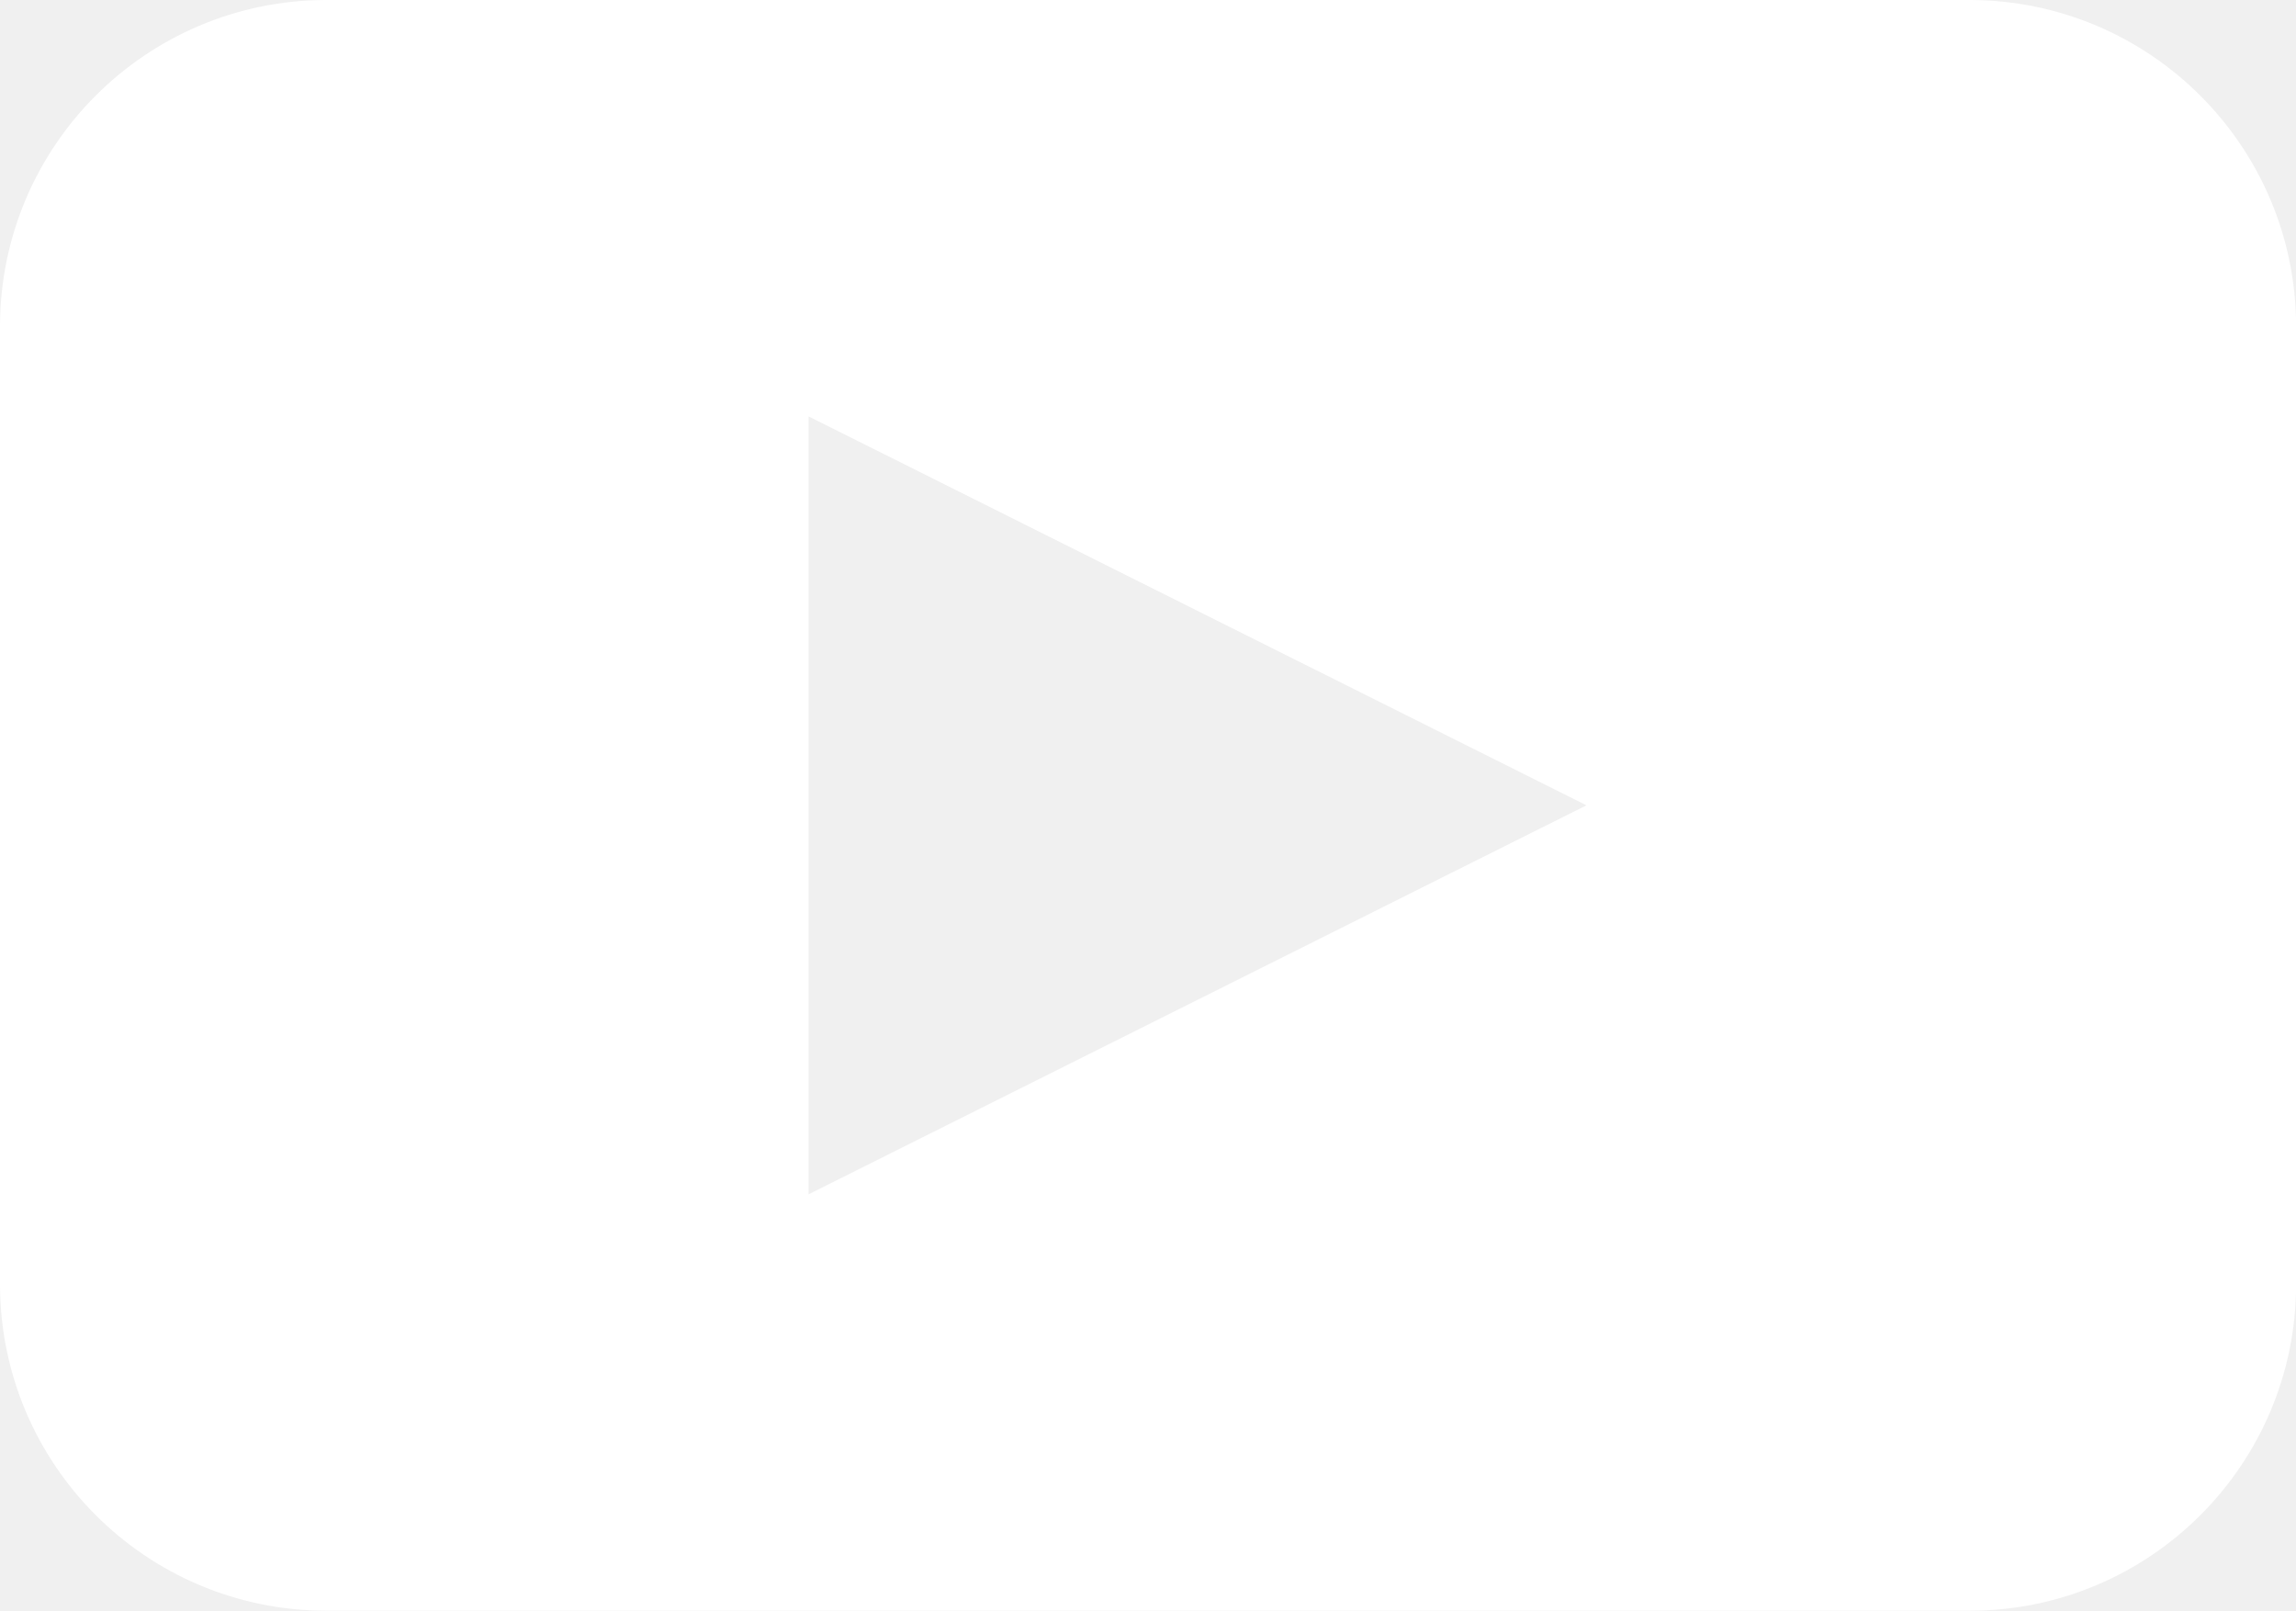
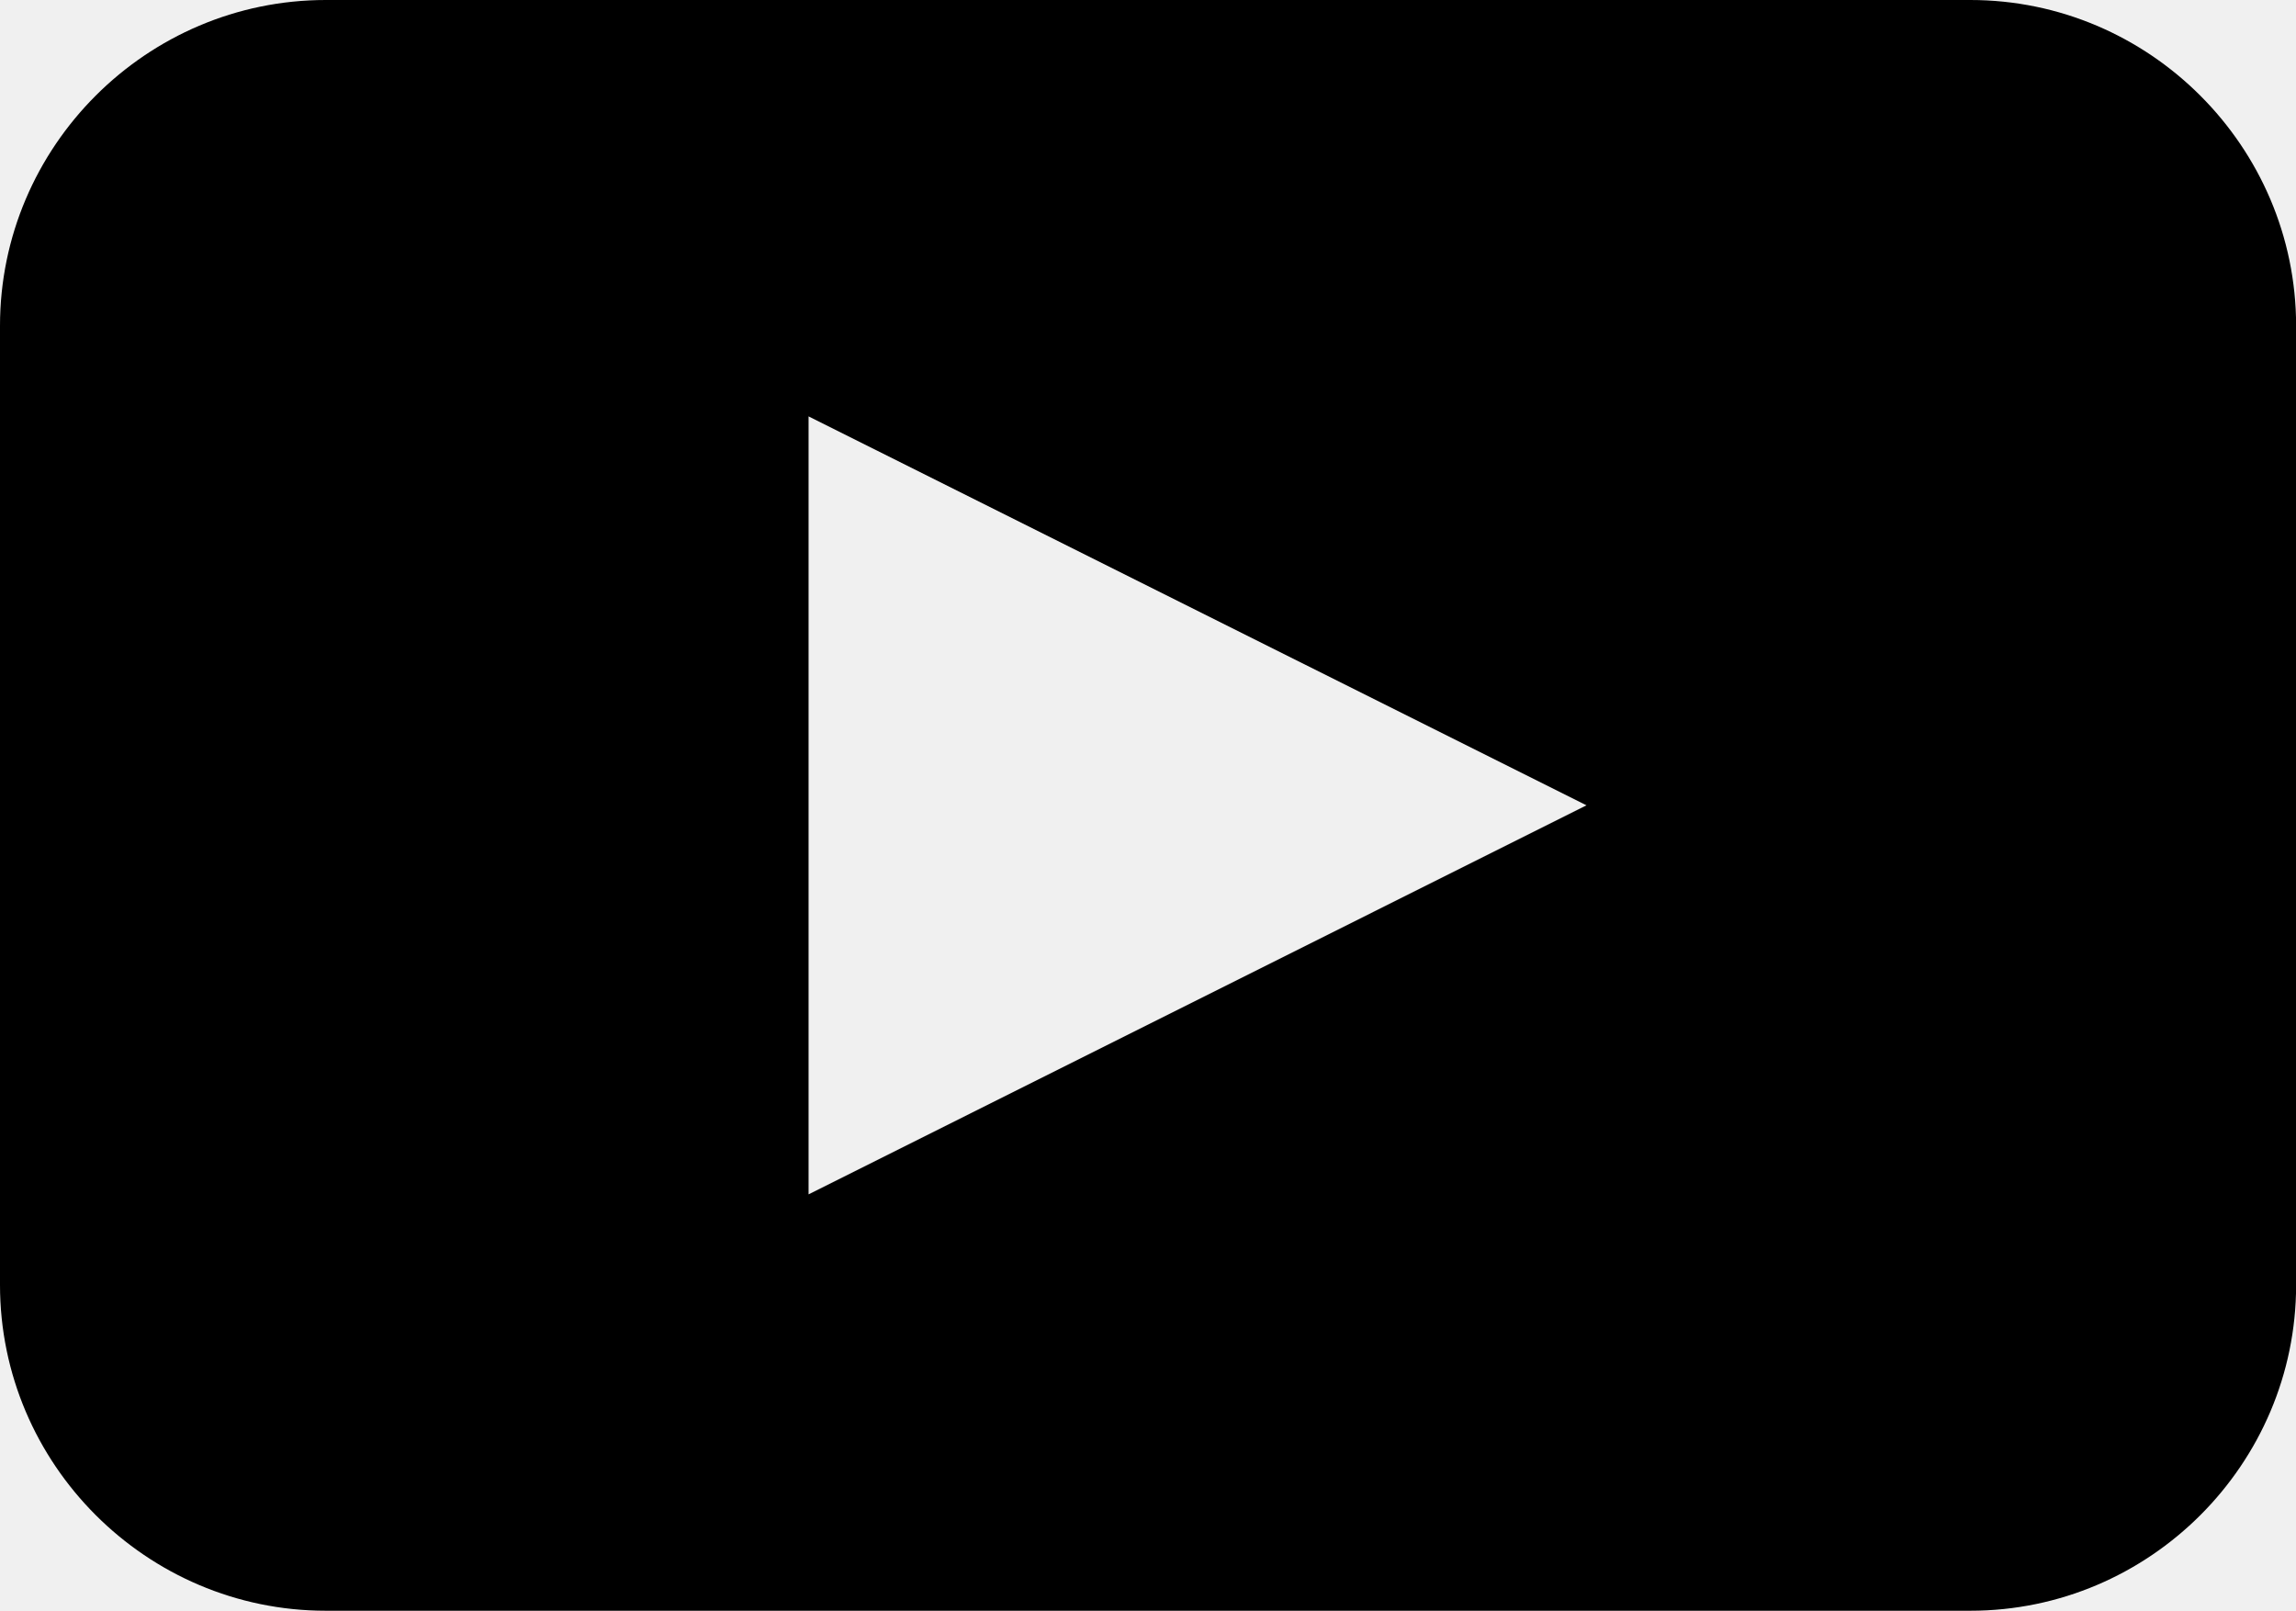
- <svg xmlns="http://www.w3.org/2000/svg" version="1" width="19.979" height="14.015" fill="#fff">
-   <path d="M17.145 0H2.835A2.842 2.842 0 0 0 0 2.835v8.345a2.842 2.842 0 0 0 2.835 2.835h14.31a2.842 2.842 0 0 0 2.835-2.835V2.835A2.844 2.844 0 0 0 17.145 0zM7.036 10.392V3.623l6.769 3.384-6.769 3.385z" />
+ <svg xmlns="http://www.w3.org/2000/svg" version="1.0" id="Layer_1" x="0px" y="0px" width="19.979px" height="14.015px" viewBox="0 0 19.979 14.015" enable-background="new 0 0 19.979 14.015" xml:space="preserve">
+   <path d="M17.145,0H2.835C1.275,0,0,1.275,0,2.835v8.345c0,1.56,1.275,2.835,2.835,2.835h14.31c1.56,0,2.835-1.275,2.835-2.835V2.835 C19.979,1.275,18.704,0,17.145,0z M7.036,10.392V3.623l6.769,3.384L7.036,10.392z" />
</svg>
